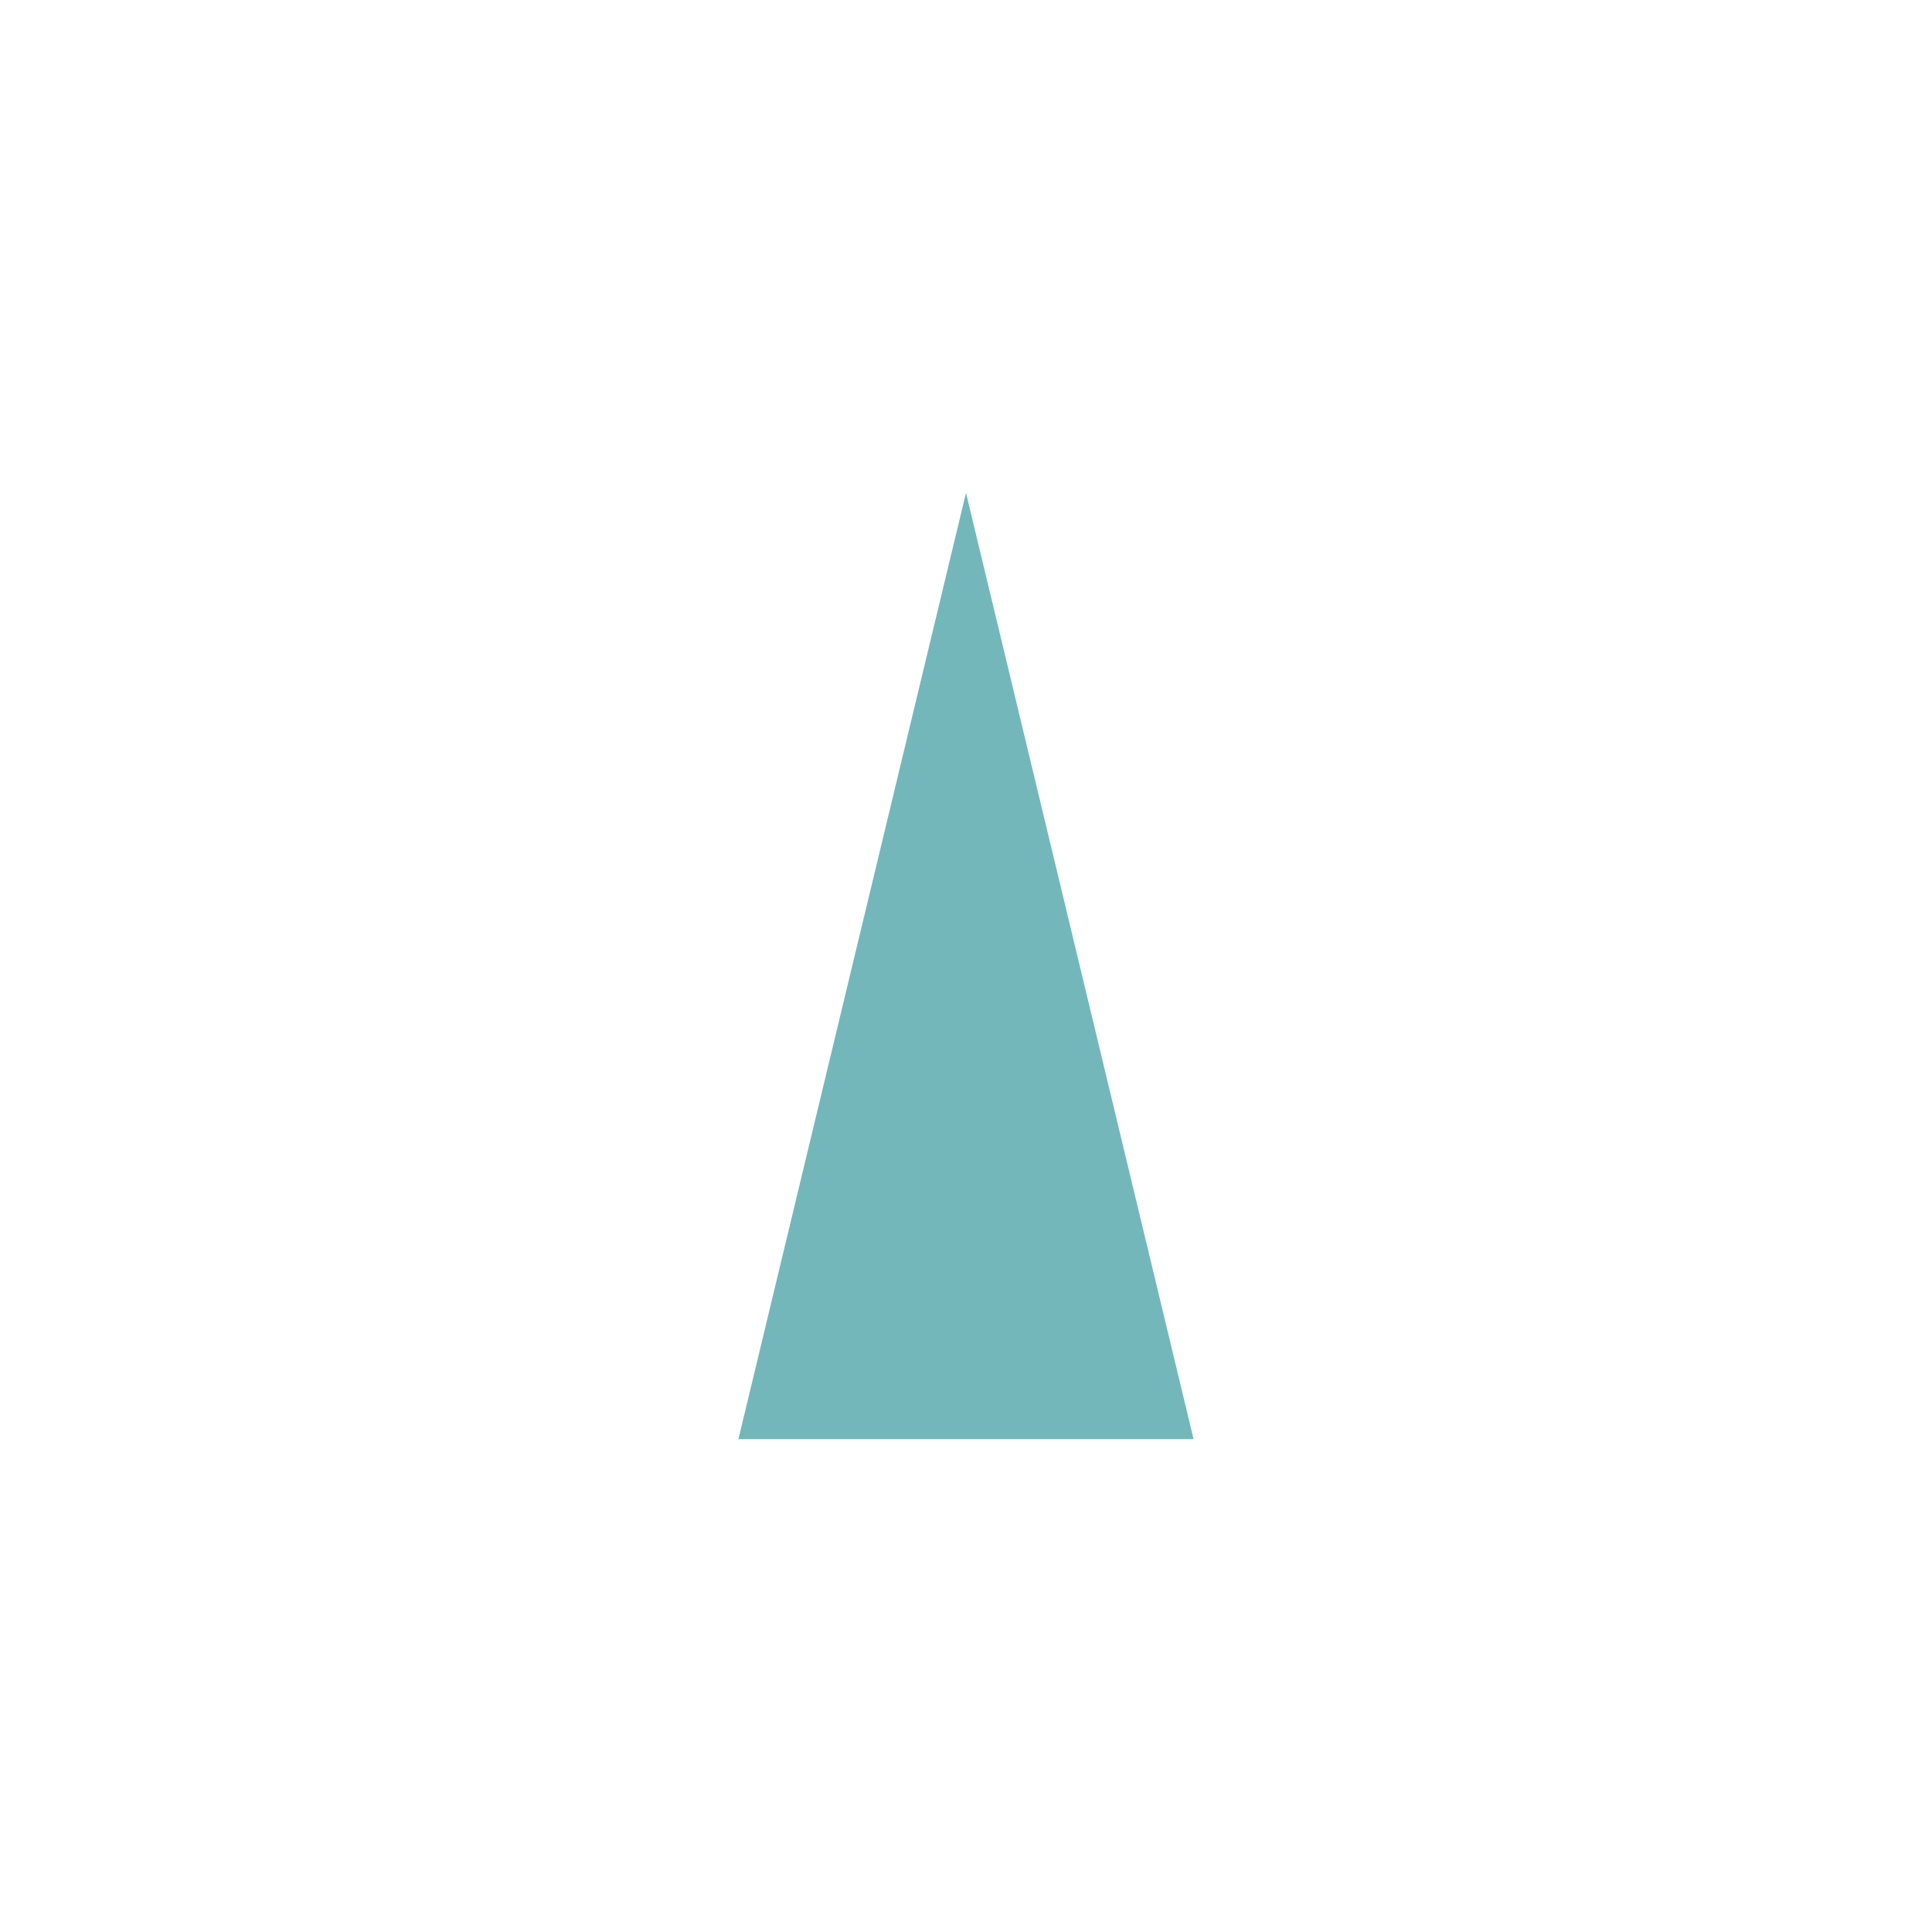
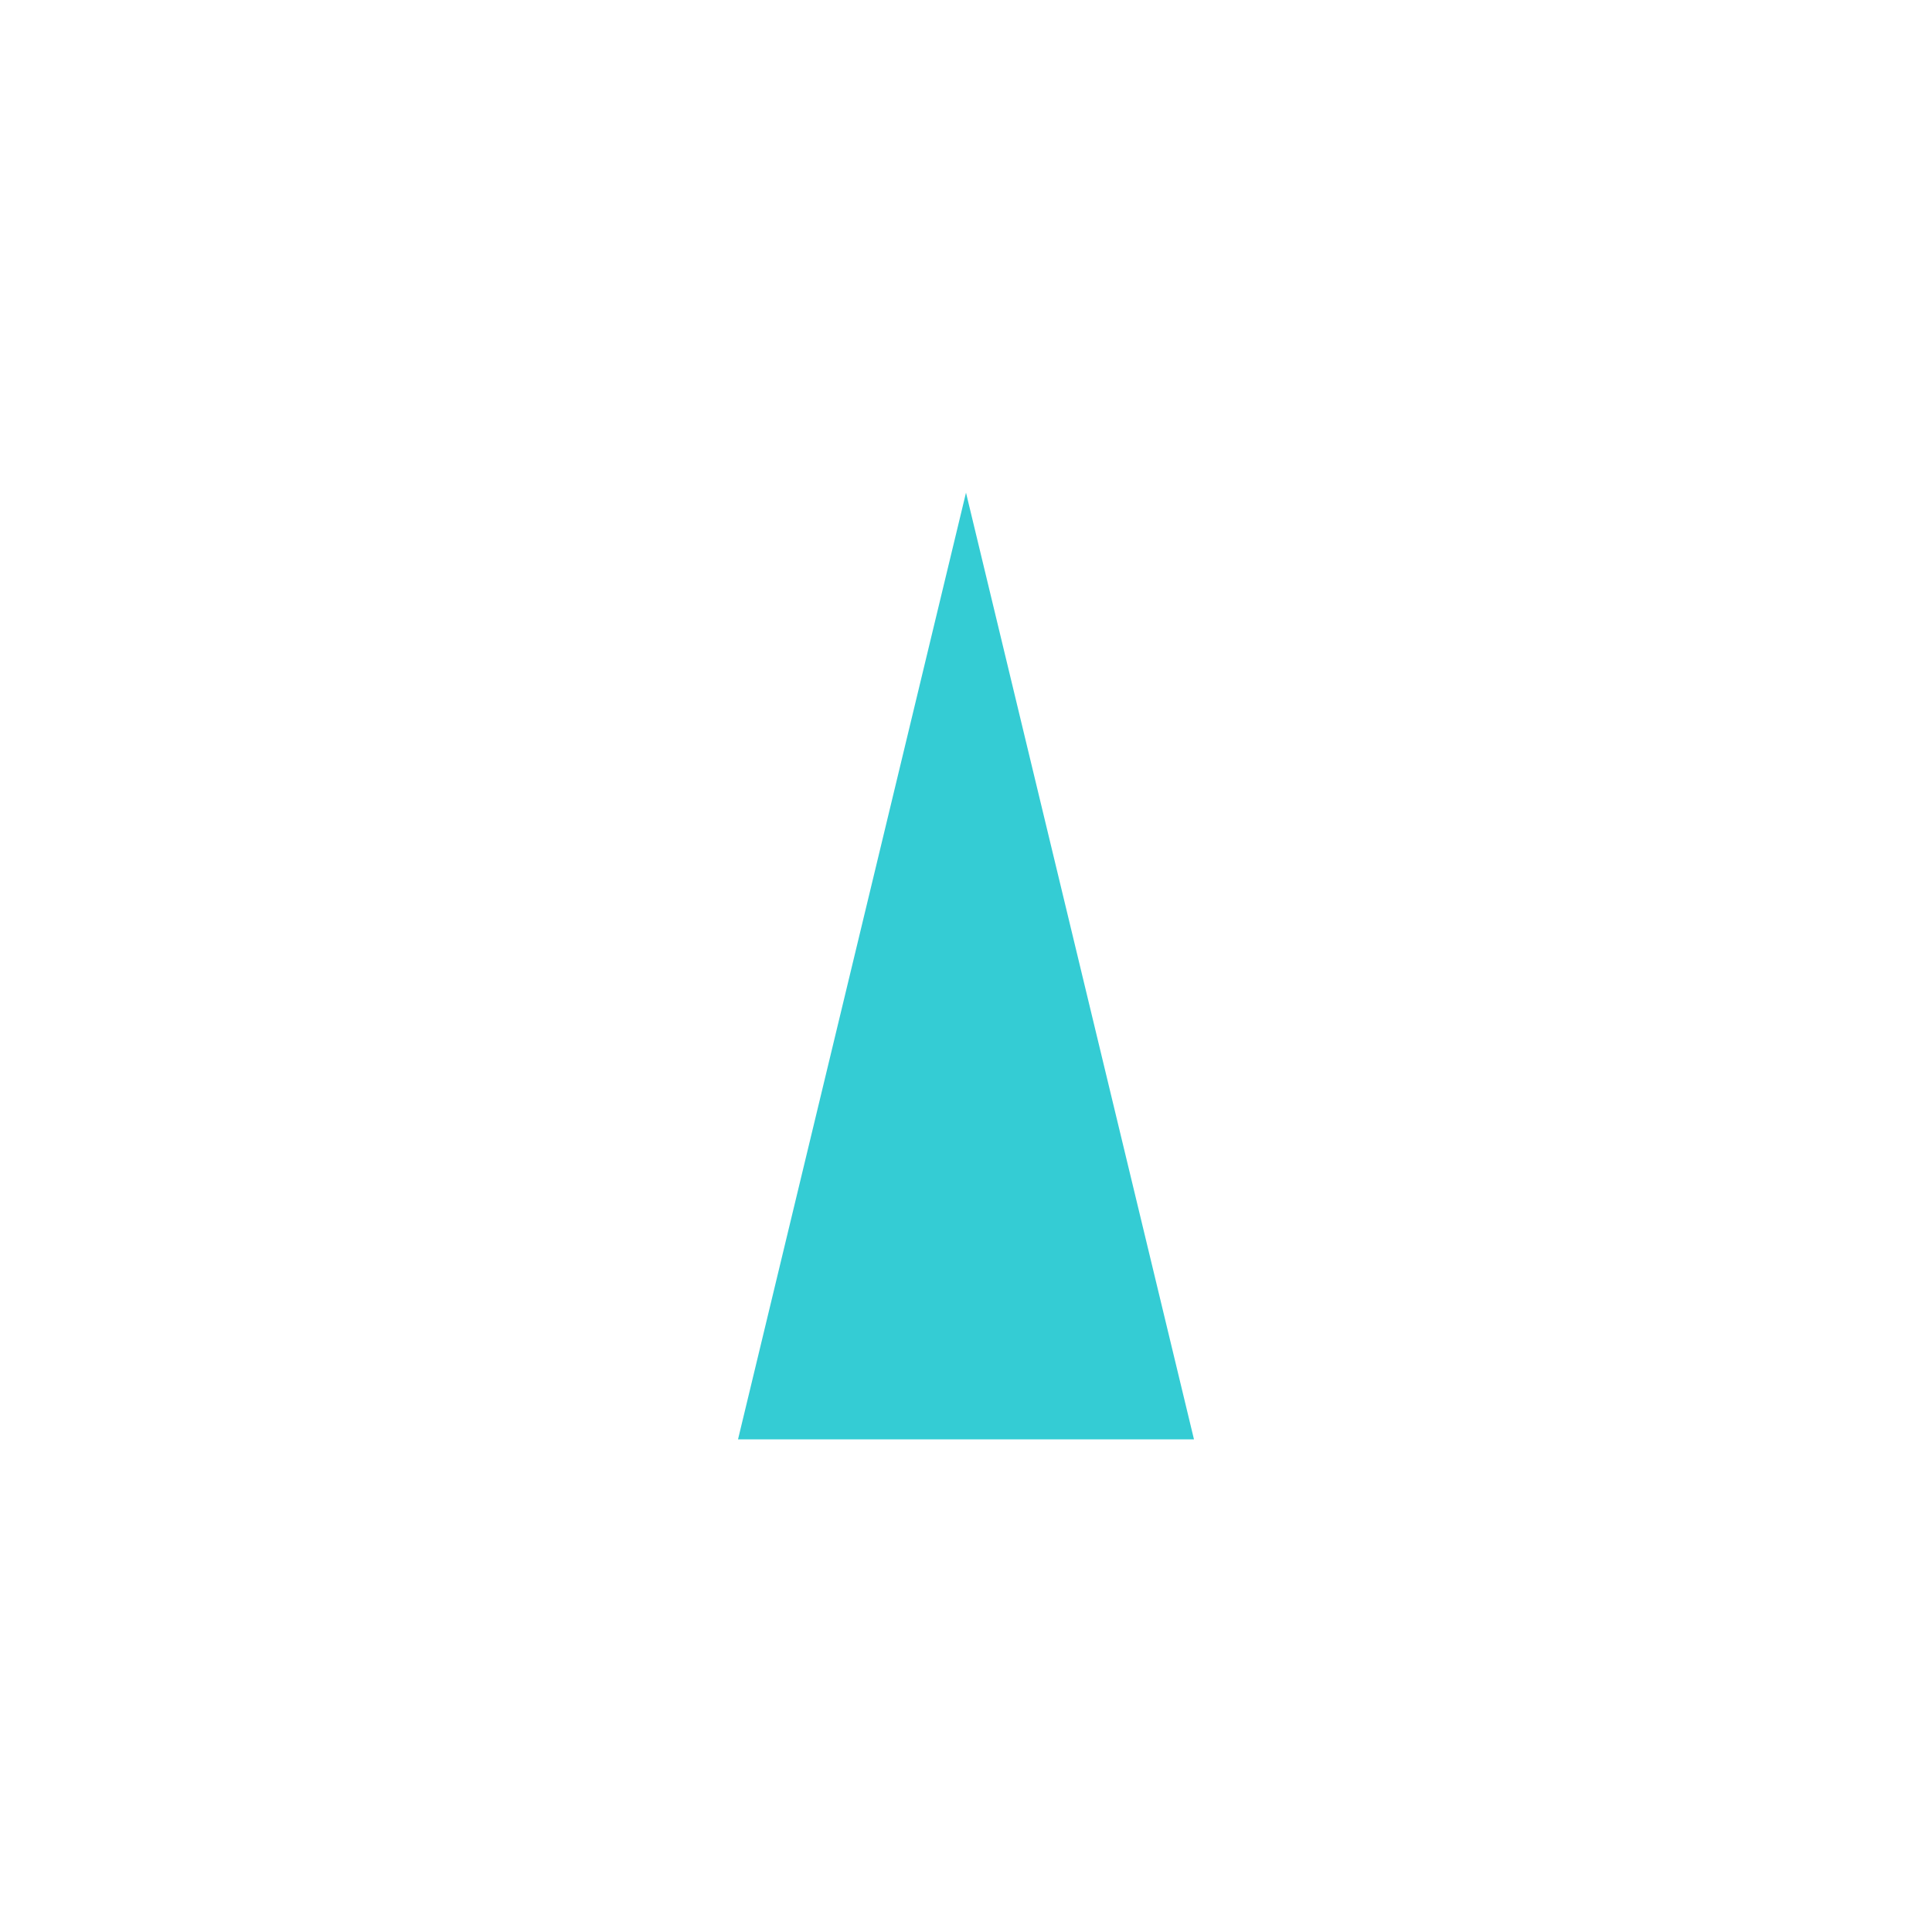
- <svg xmlns="http://www.w3.org/2000/svg" id="_レイヤー_1" data-name="レイヤー 1" viewBox="0 0 100 100">
-   <defs>
-     <style>
-       .cls-1 {
-         fill: #73b7bb;
-       }
-     </style>
-   </defs>
-   <polygon class="cls-1" points="50 25.51 38.22 74.49 61.78 74.49 50 25.51" />
+ <svg xmlns="http://www.w3.org/2000/svg" version="1.1" id="_レイヤー_1" x="0px" y="0px" viewBox="0 0 100 100" style="enable-background:new 0 0 100 100;" xml:space="preserve">
+   <style type="text/css">
+ 	.st0{fill:#34CCD4;}
+ </style>
+   <polygon class="st0" points="50,25.5 38.2,74.5 61.8,74.5 " />
</svg>
